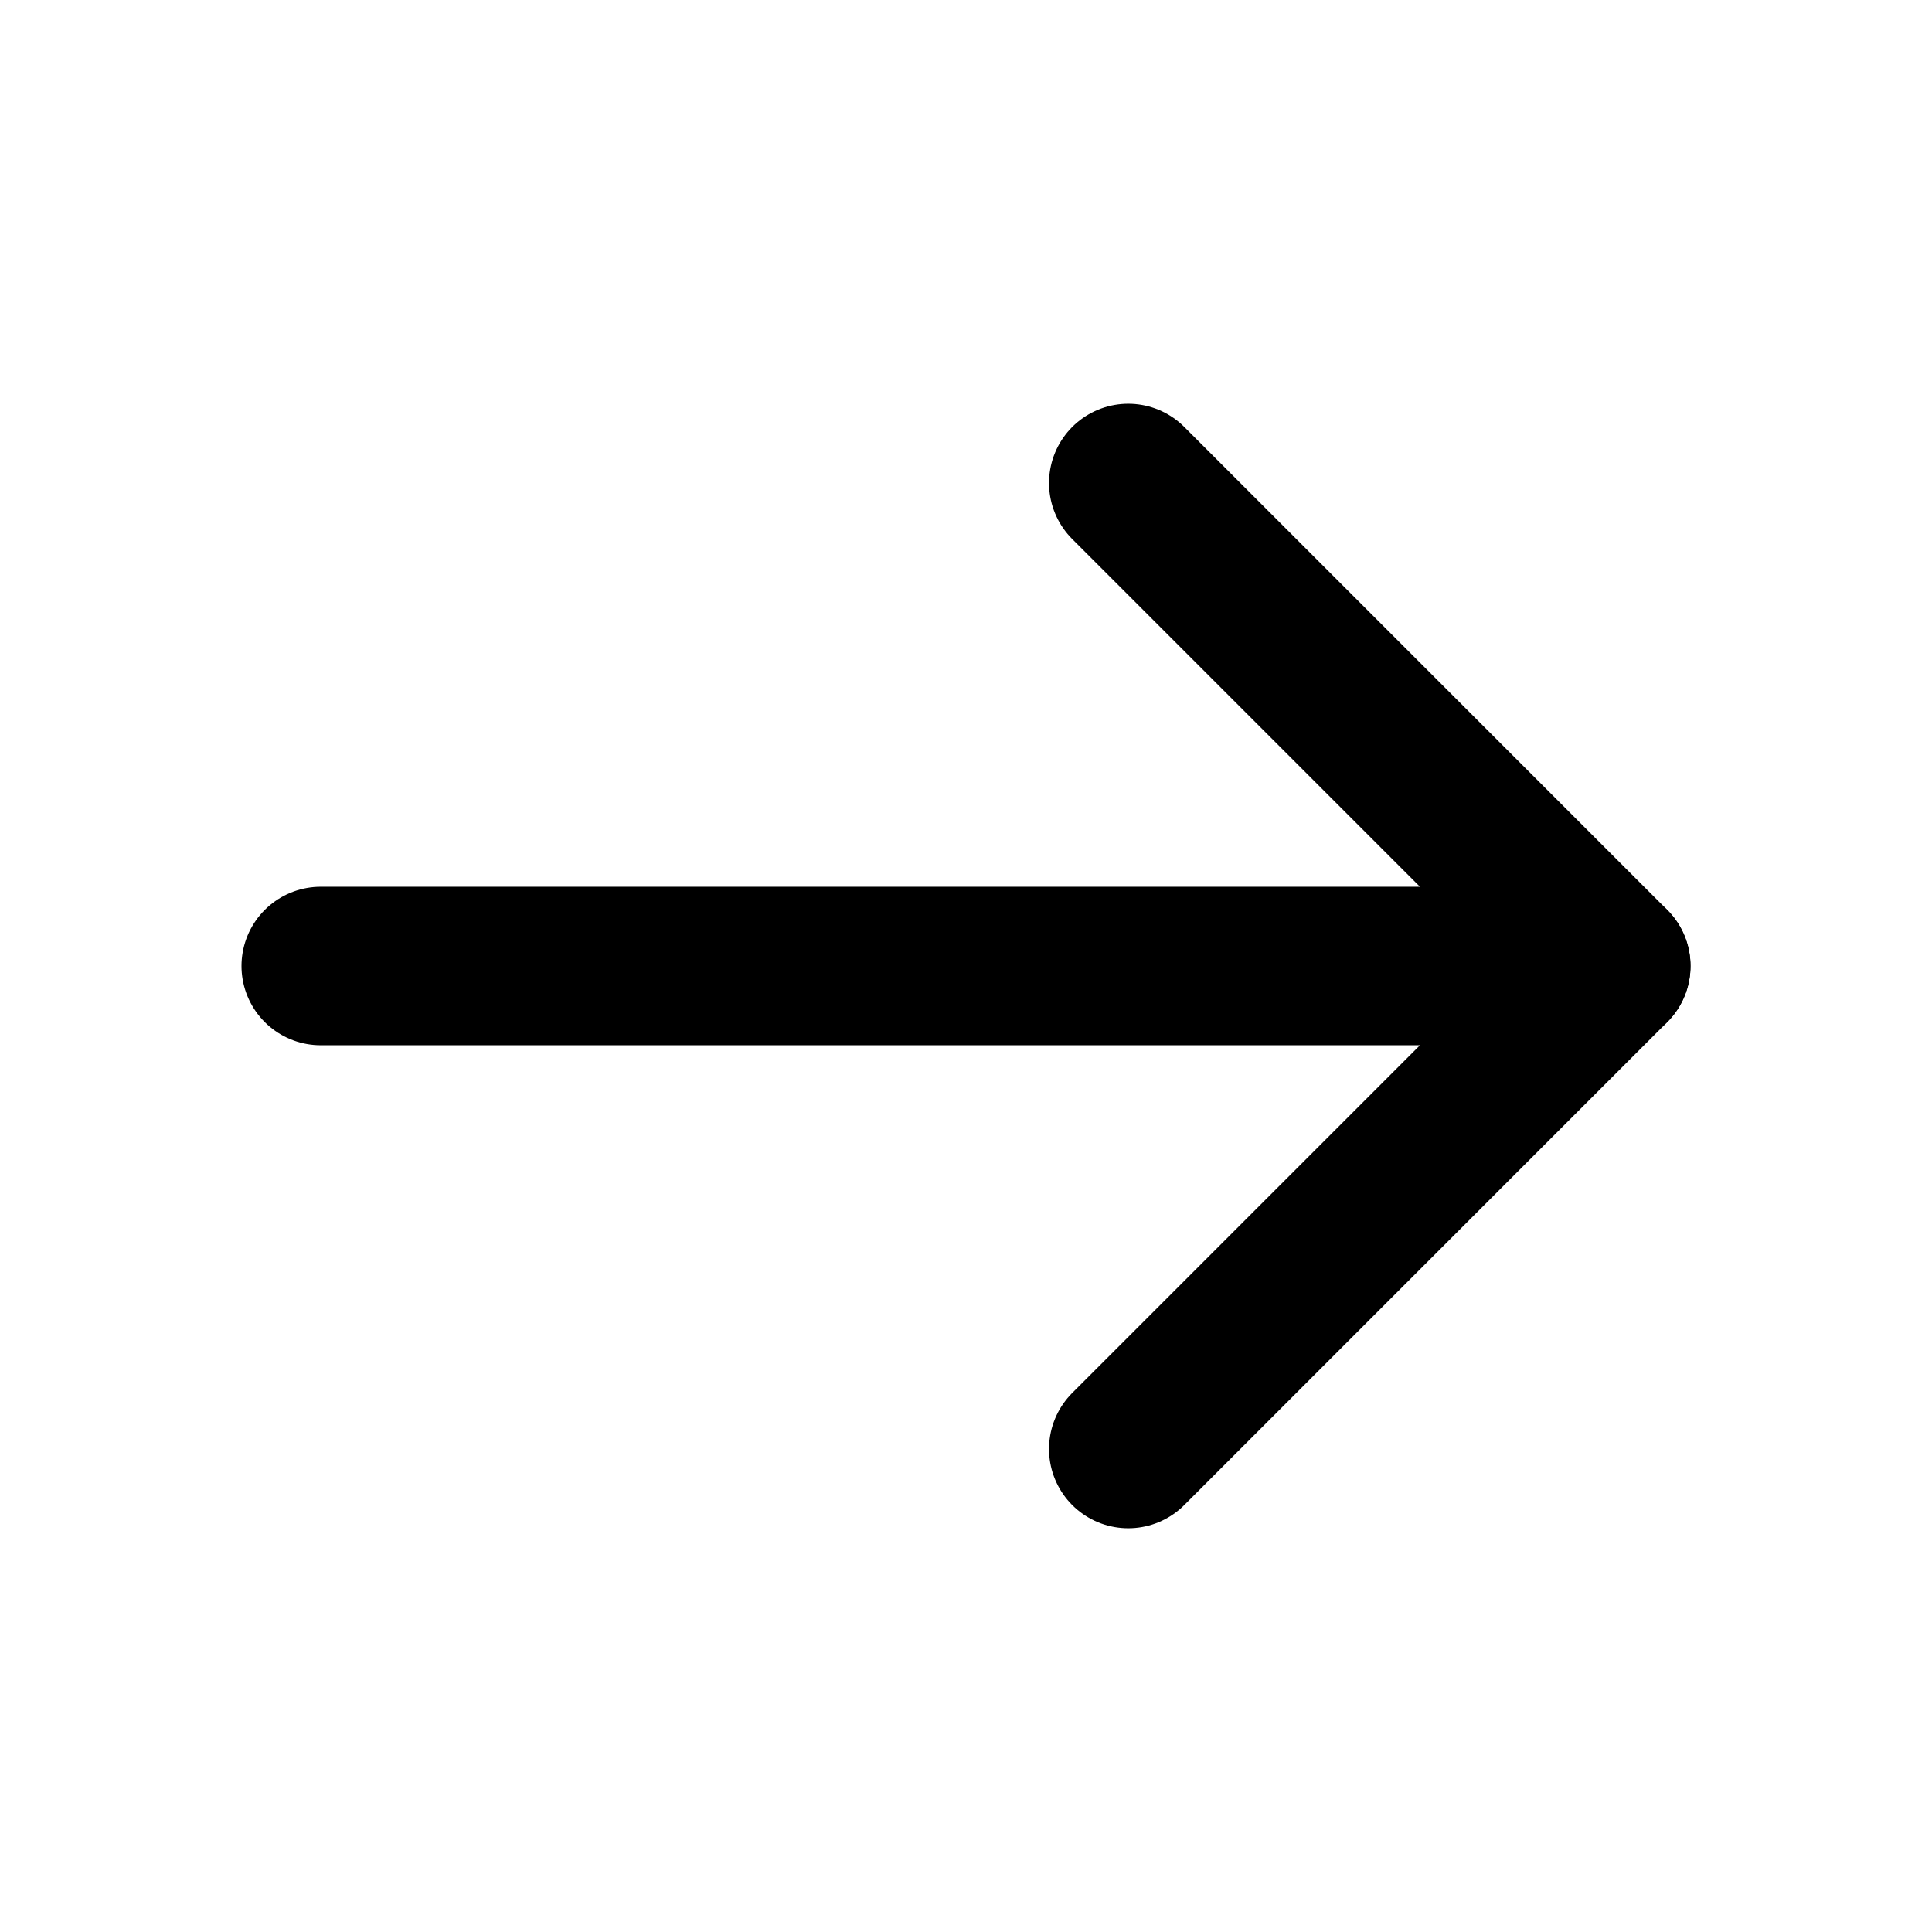
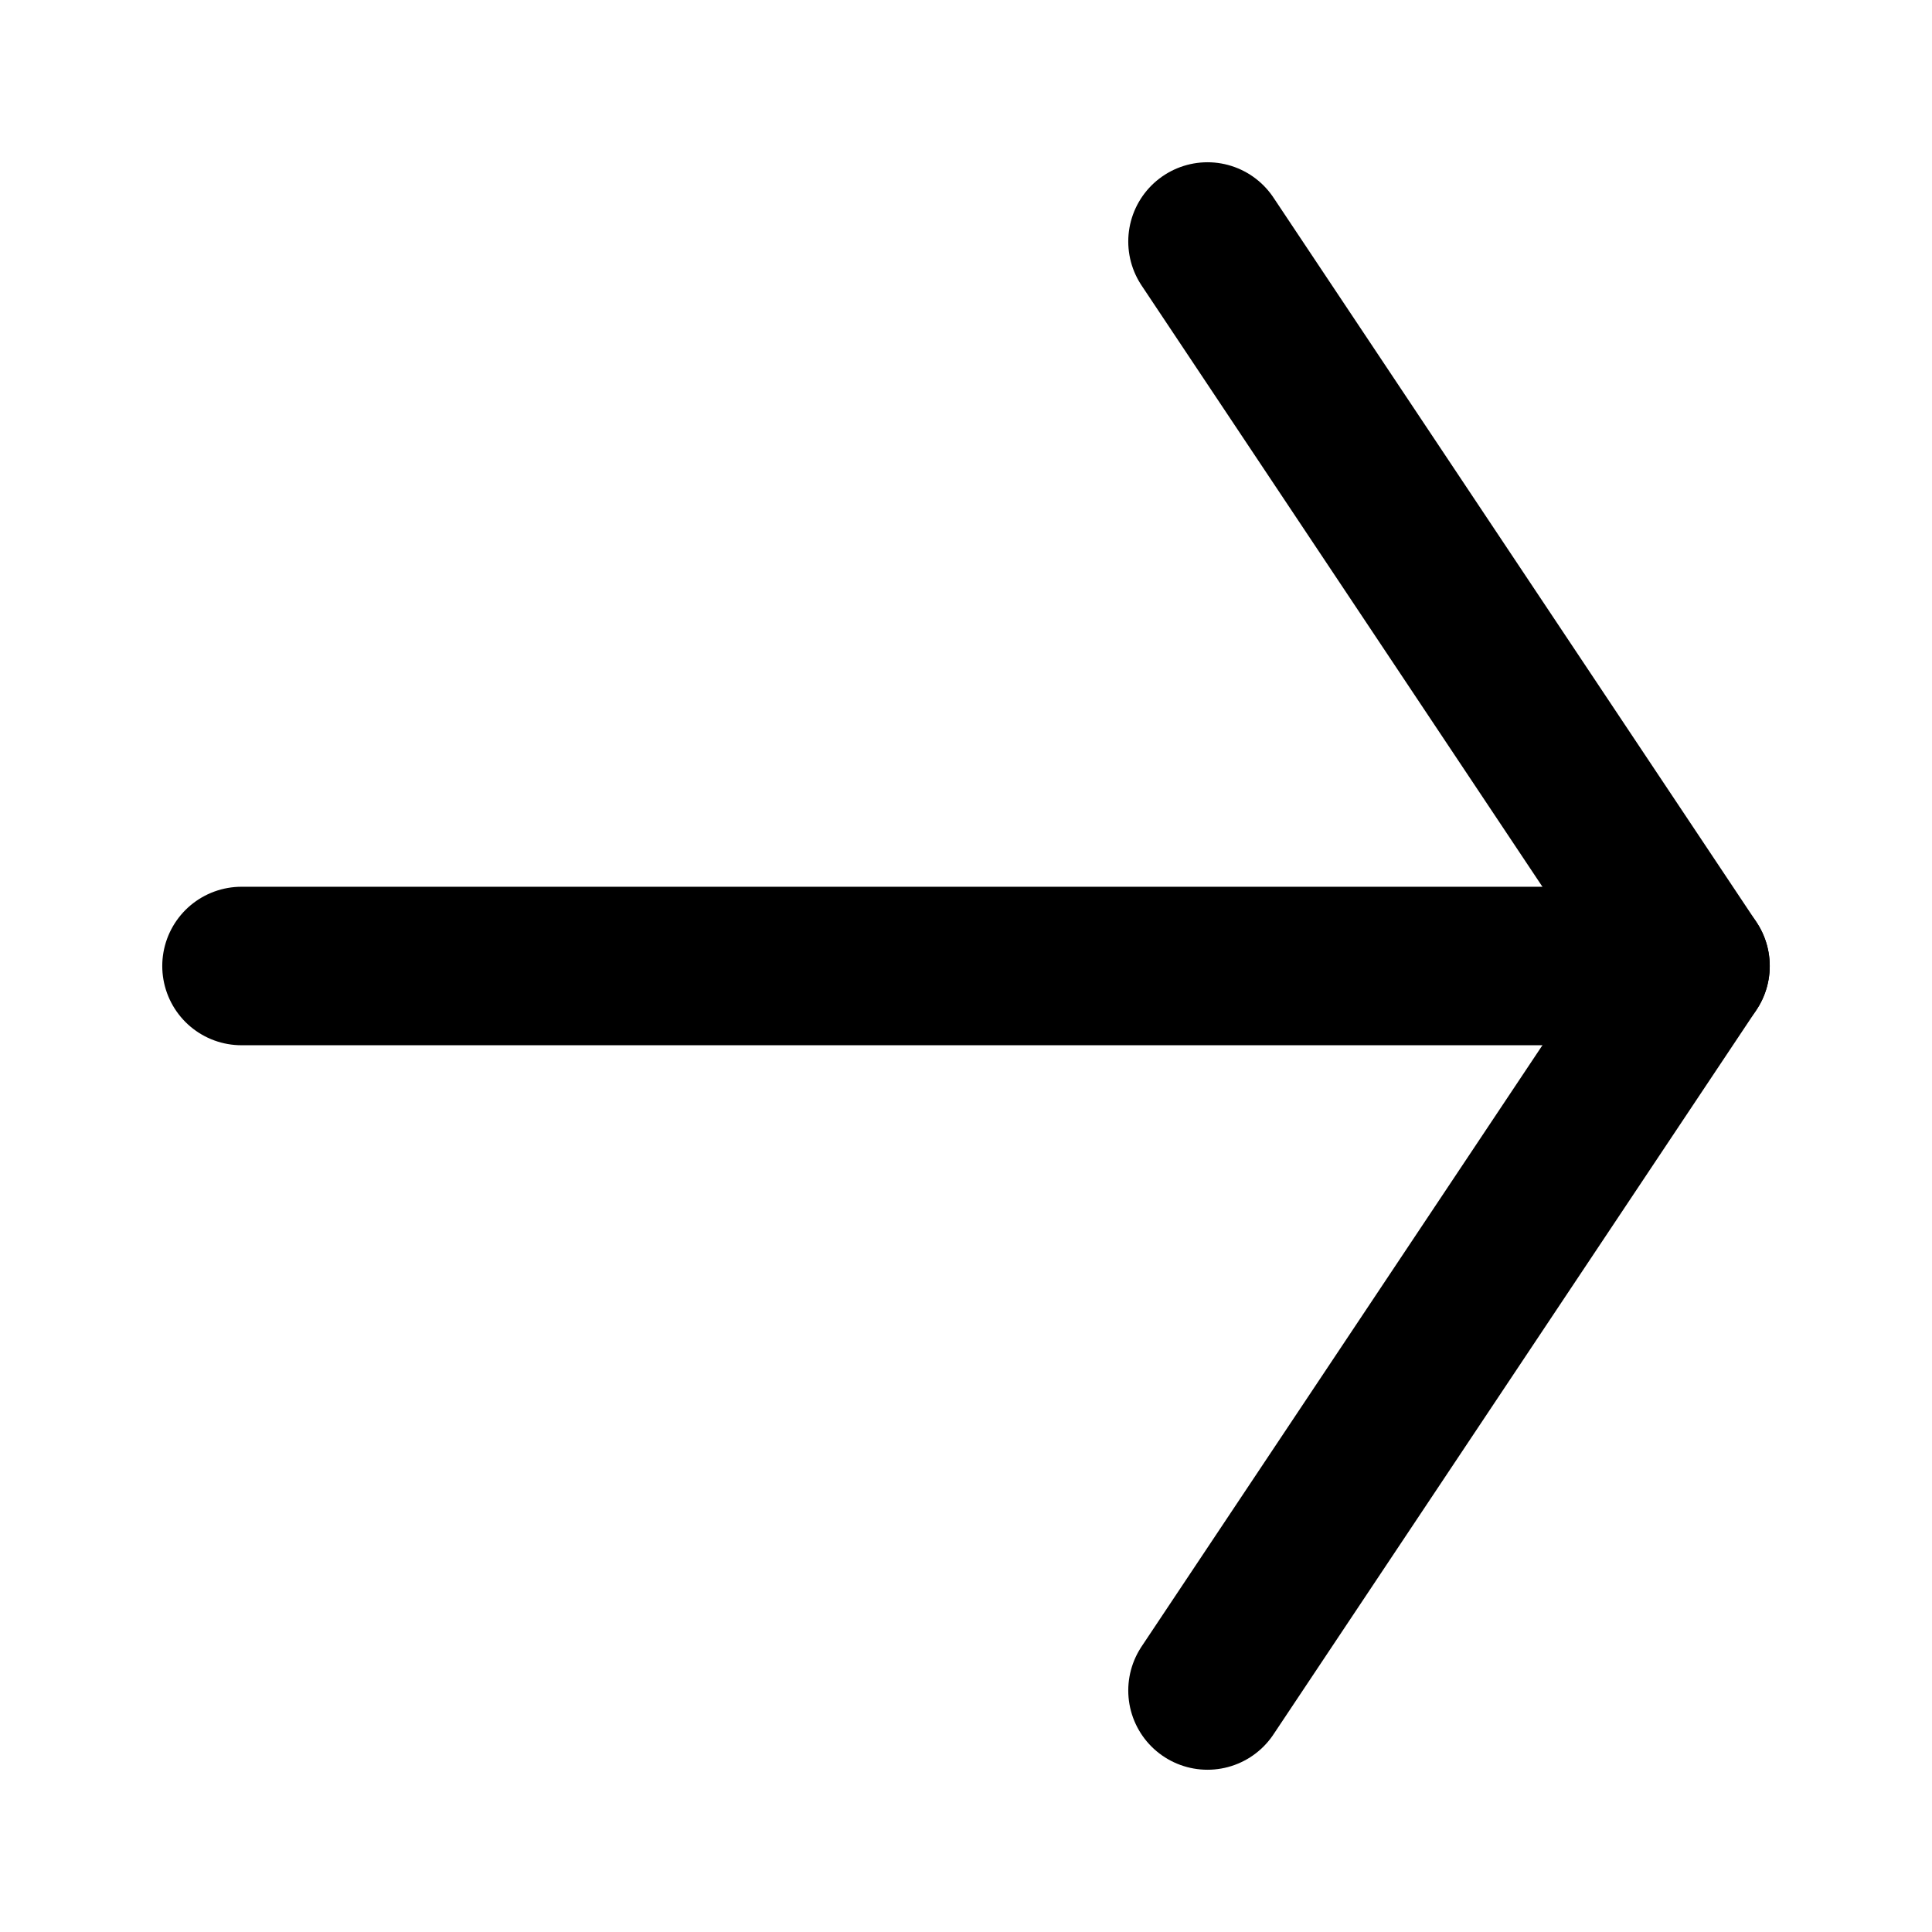
<svg xmlns="http://www.w3.org/2000/svg" viewBox="0 0 512 512">
-   <path d="M85 256 L427 256" fill="none" stroke="currentColor" stroke-width="42" stroke-linecap="round" stroke-linejoin="round" />
-   <path d="M299 128 L427 256 L299 384" fill="none" stroke="currentColor" stroke-width="42" stroke-linecap="round" stroke-linejoin="round" />
+   <path d="M64 256 L448 256" fill="none" stroke="currentColor" stroke-width="42" stroke-linecap="round" stroke-linejoin="round" />
+   <path d="M320 64 L448 256 L320 448" fill="none" stroke="currentColor" stroke-width="42" stroke-linecap="round" stroke-linejoin="round" />
</svg>
